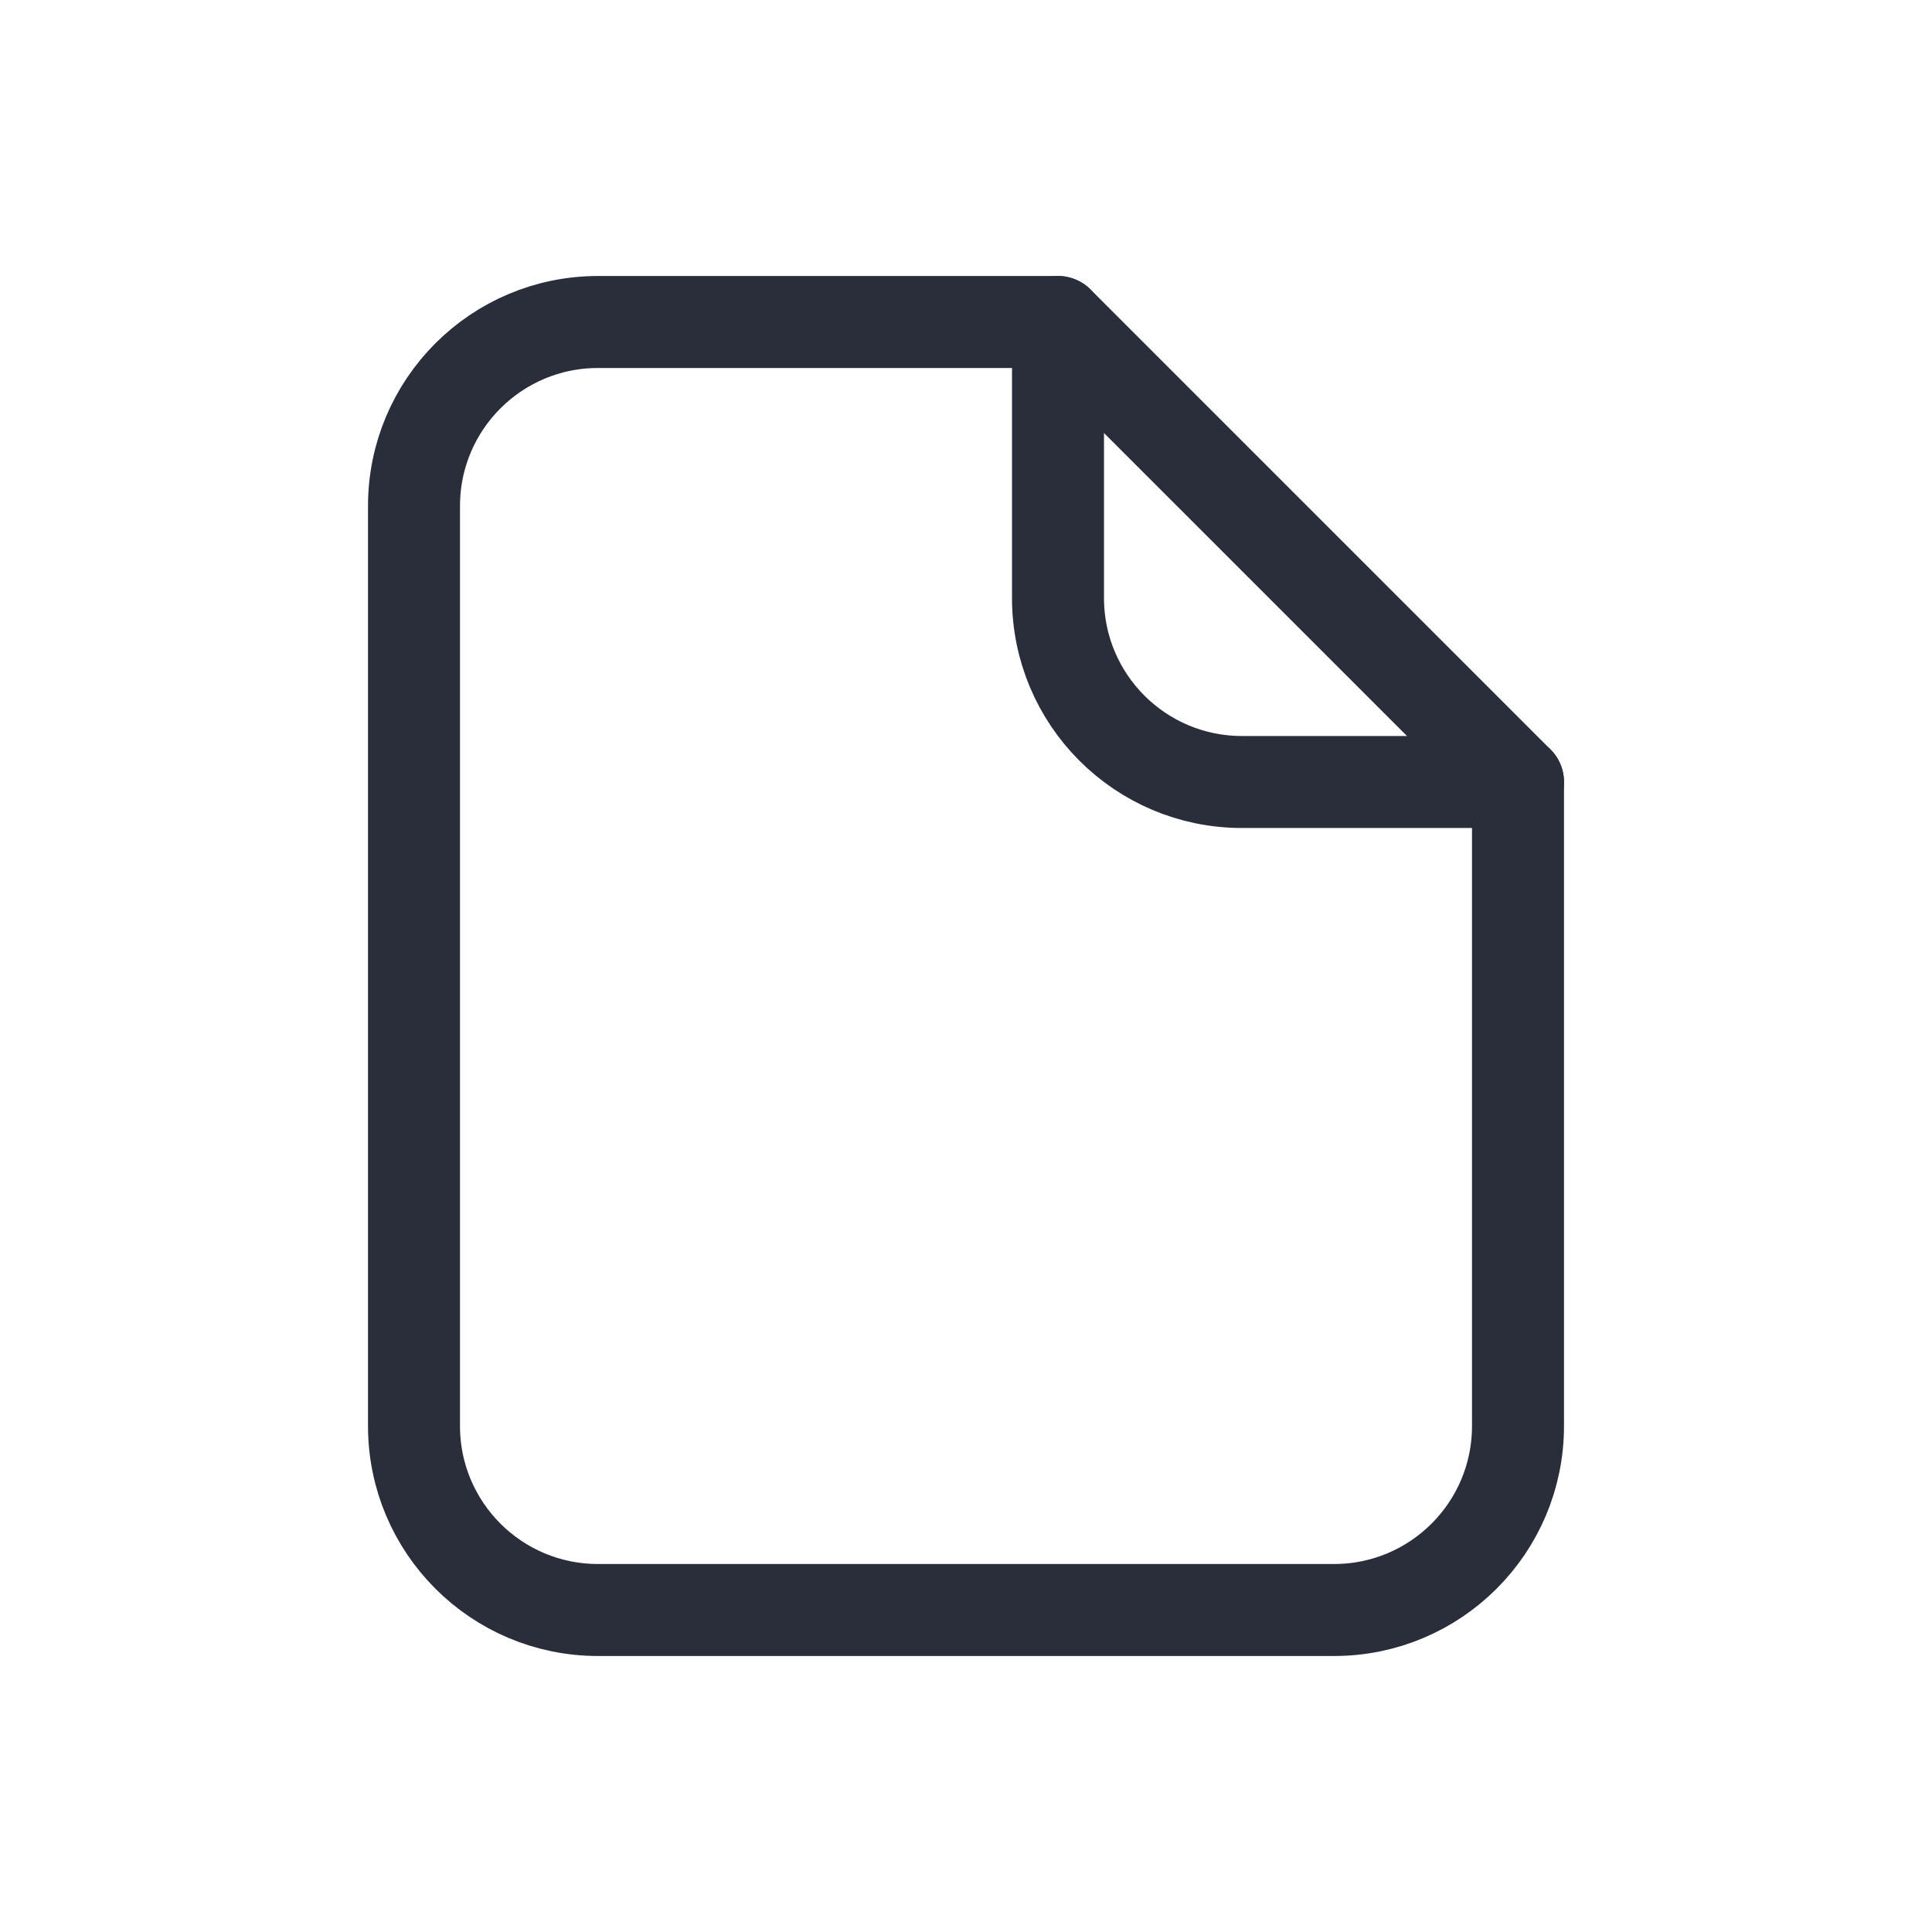
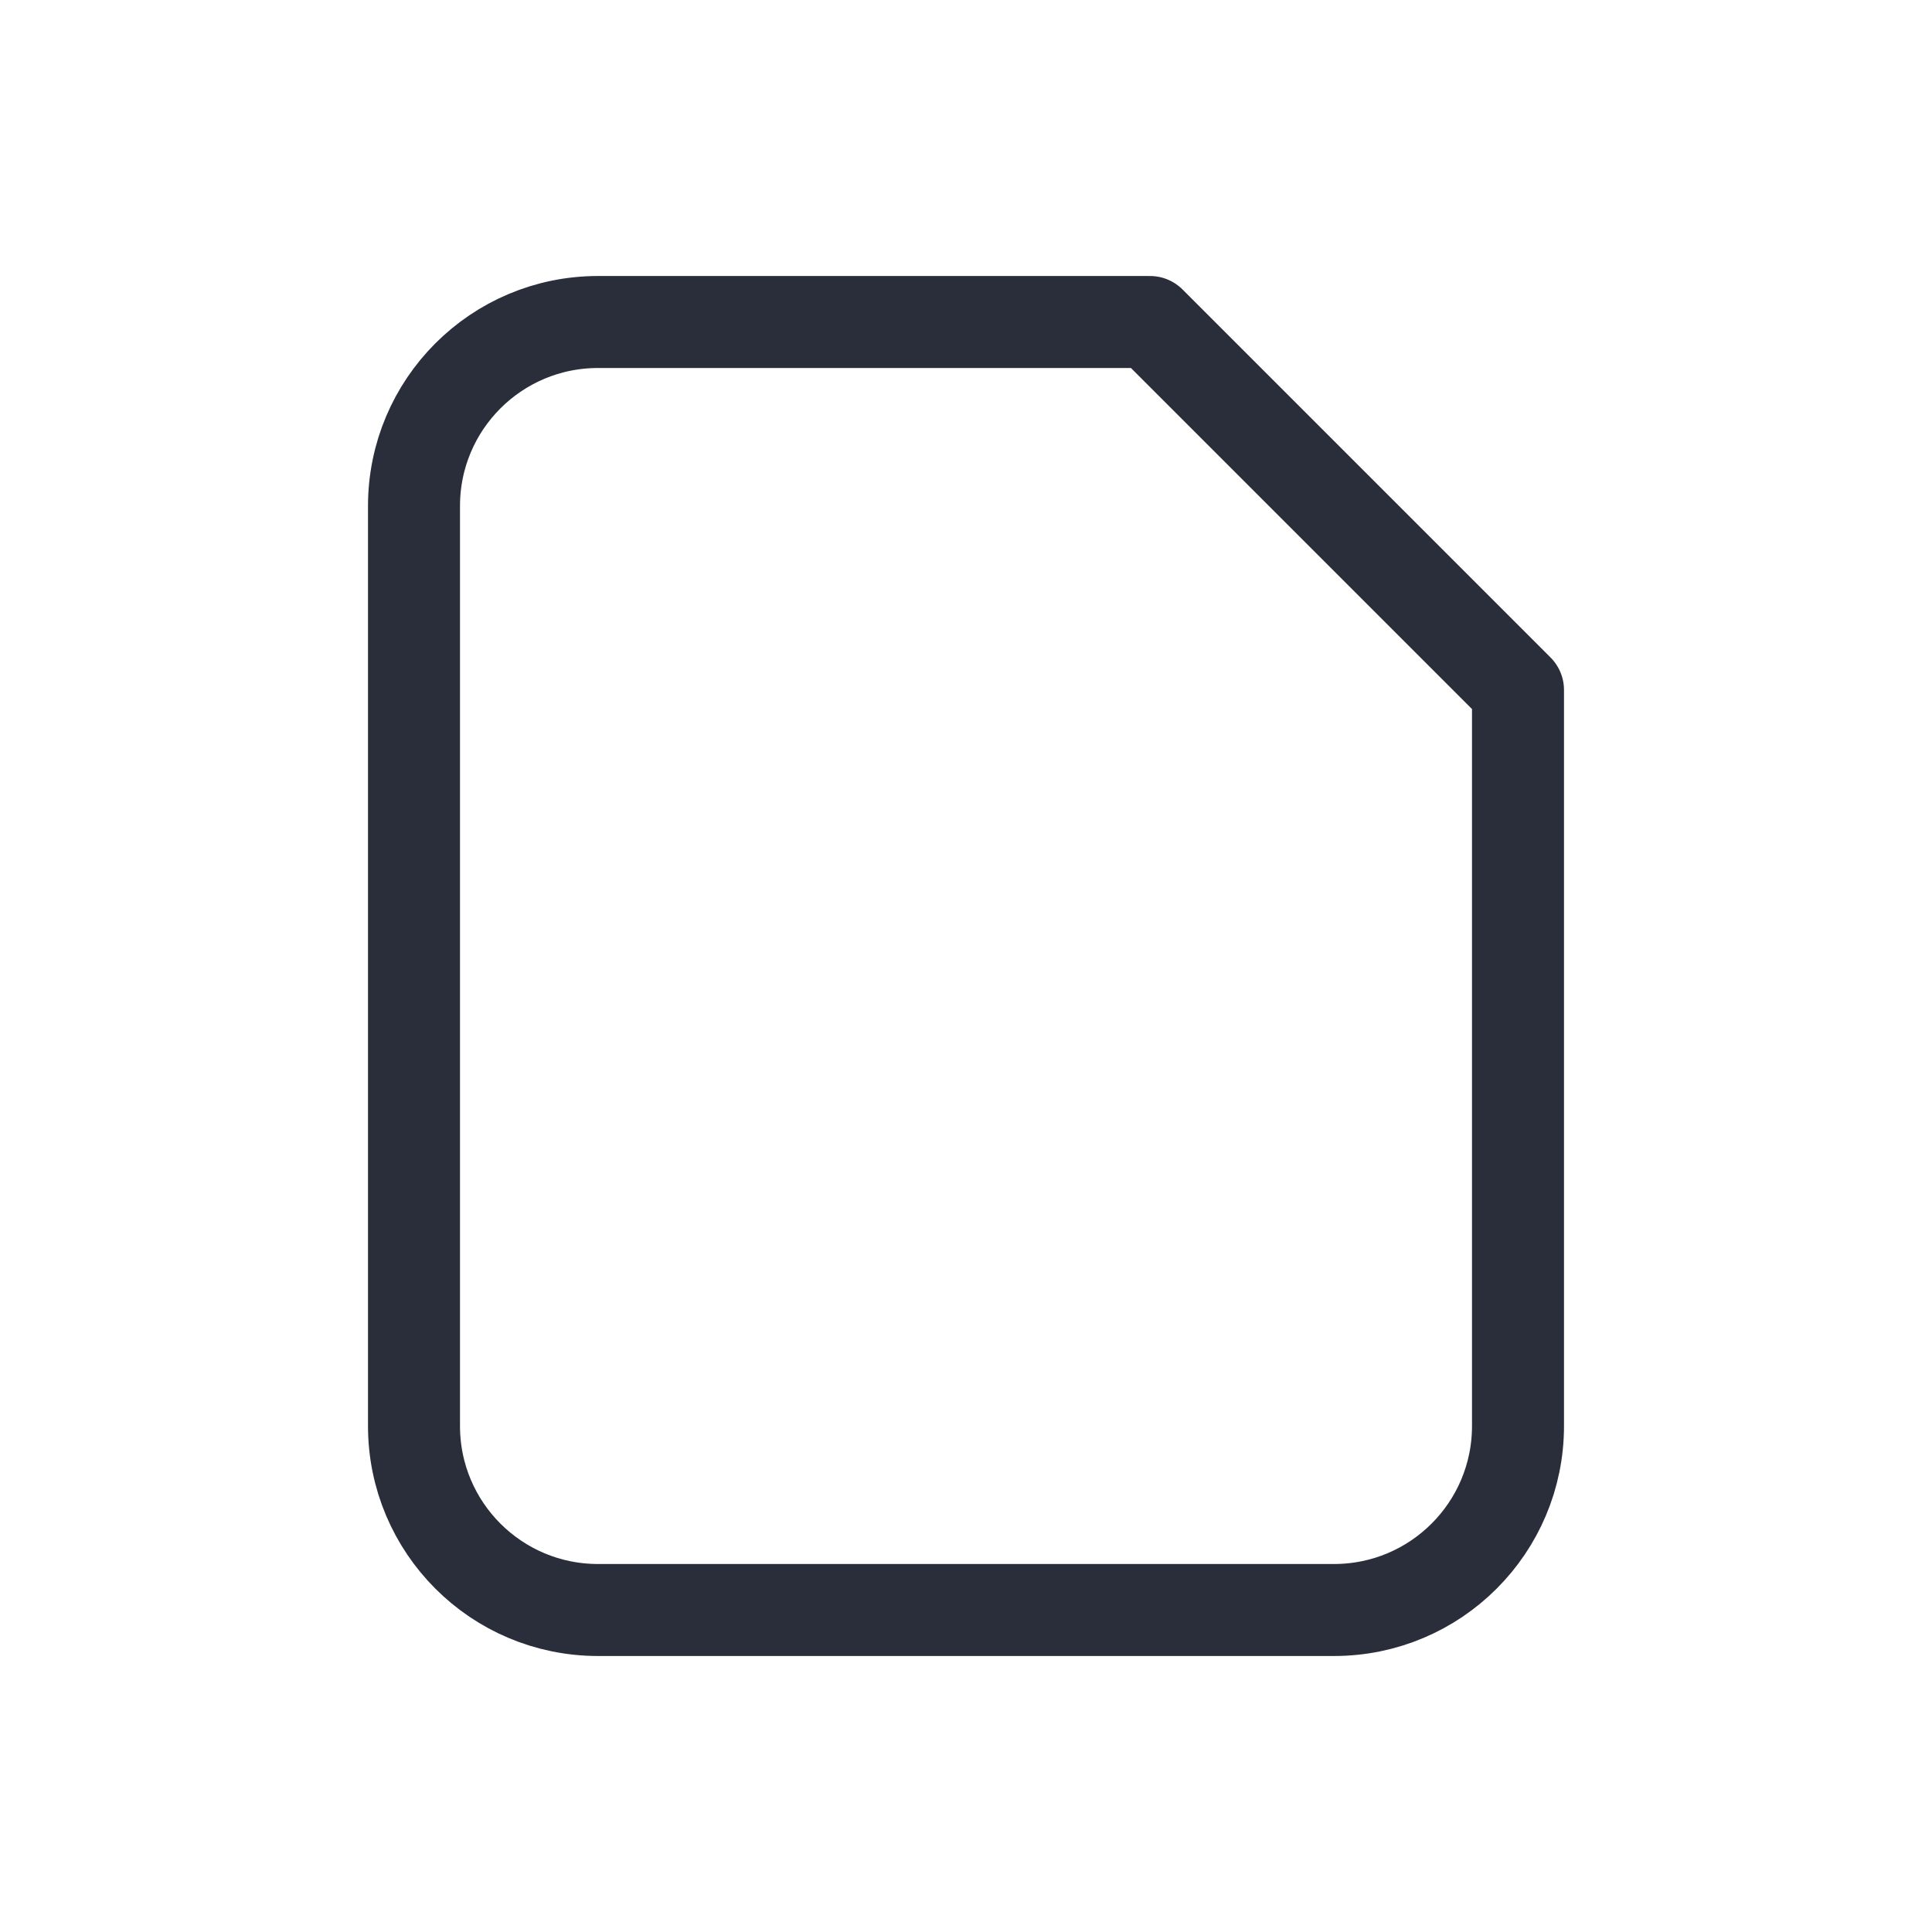
<svg xmlns="http://www.w3.org/2000/svg" height="21" viewBox="0 0 21 21" width="21">
-   <g fill="none" fill-rule="evenodd" stroke="#2a2e3b" stroke-linecap="round" stroke-linejoin="round" transform="translate(4 3)">
-     <path d="m12.5 12.5v-7l-5-5h-5c-1.105 0-2 .895-2 2v10c0 1.105.895 2 2 2h8c1.105 0 2-.895 2-2z" />
-     <path d="m7.5.5v3c0 1.105.895 2 2 2h3" />
-   </g>
+   <path d="m12.5 12.5v-8l-4-4h-6c-1.105 0-2 .895-2 2v10c0 1.105.895 2 2 2h8c1.105 0 2-.895 2-2z" fill="none" stroke="#2a2e3b" stroke-linecap="round" stroke-linejoin="round" transform="translate(4 3)" />
</svg>
